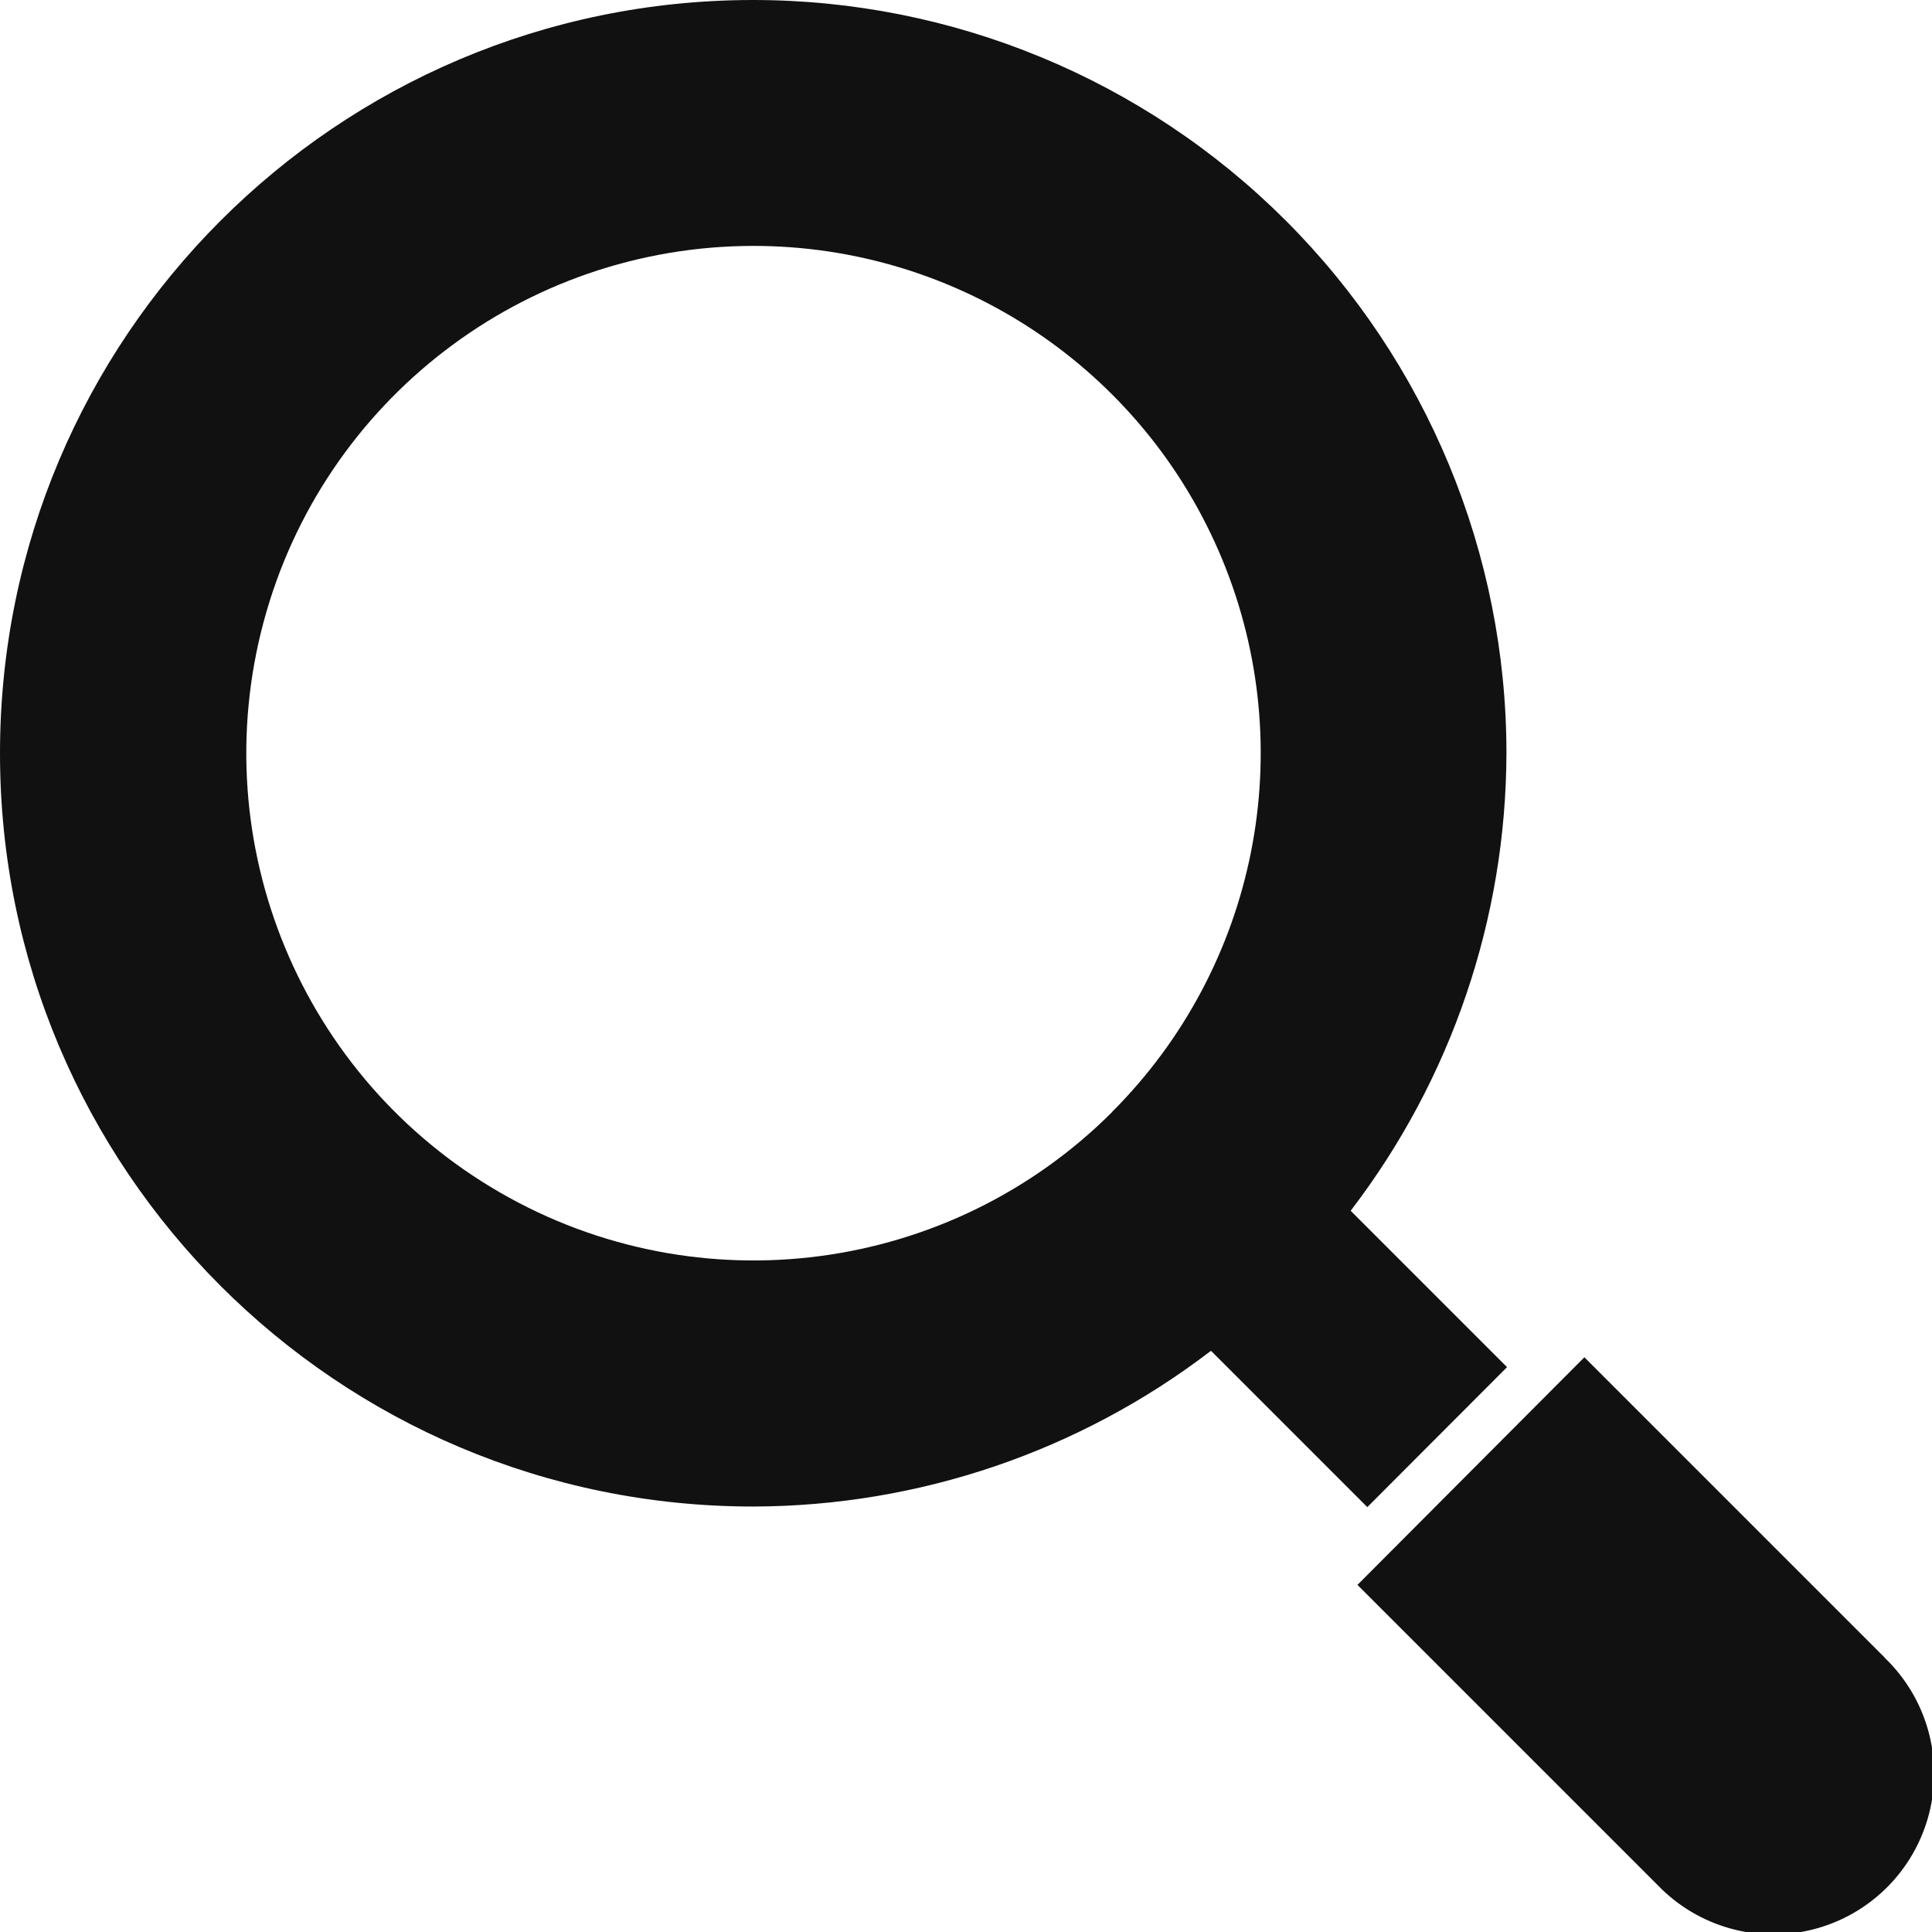
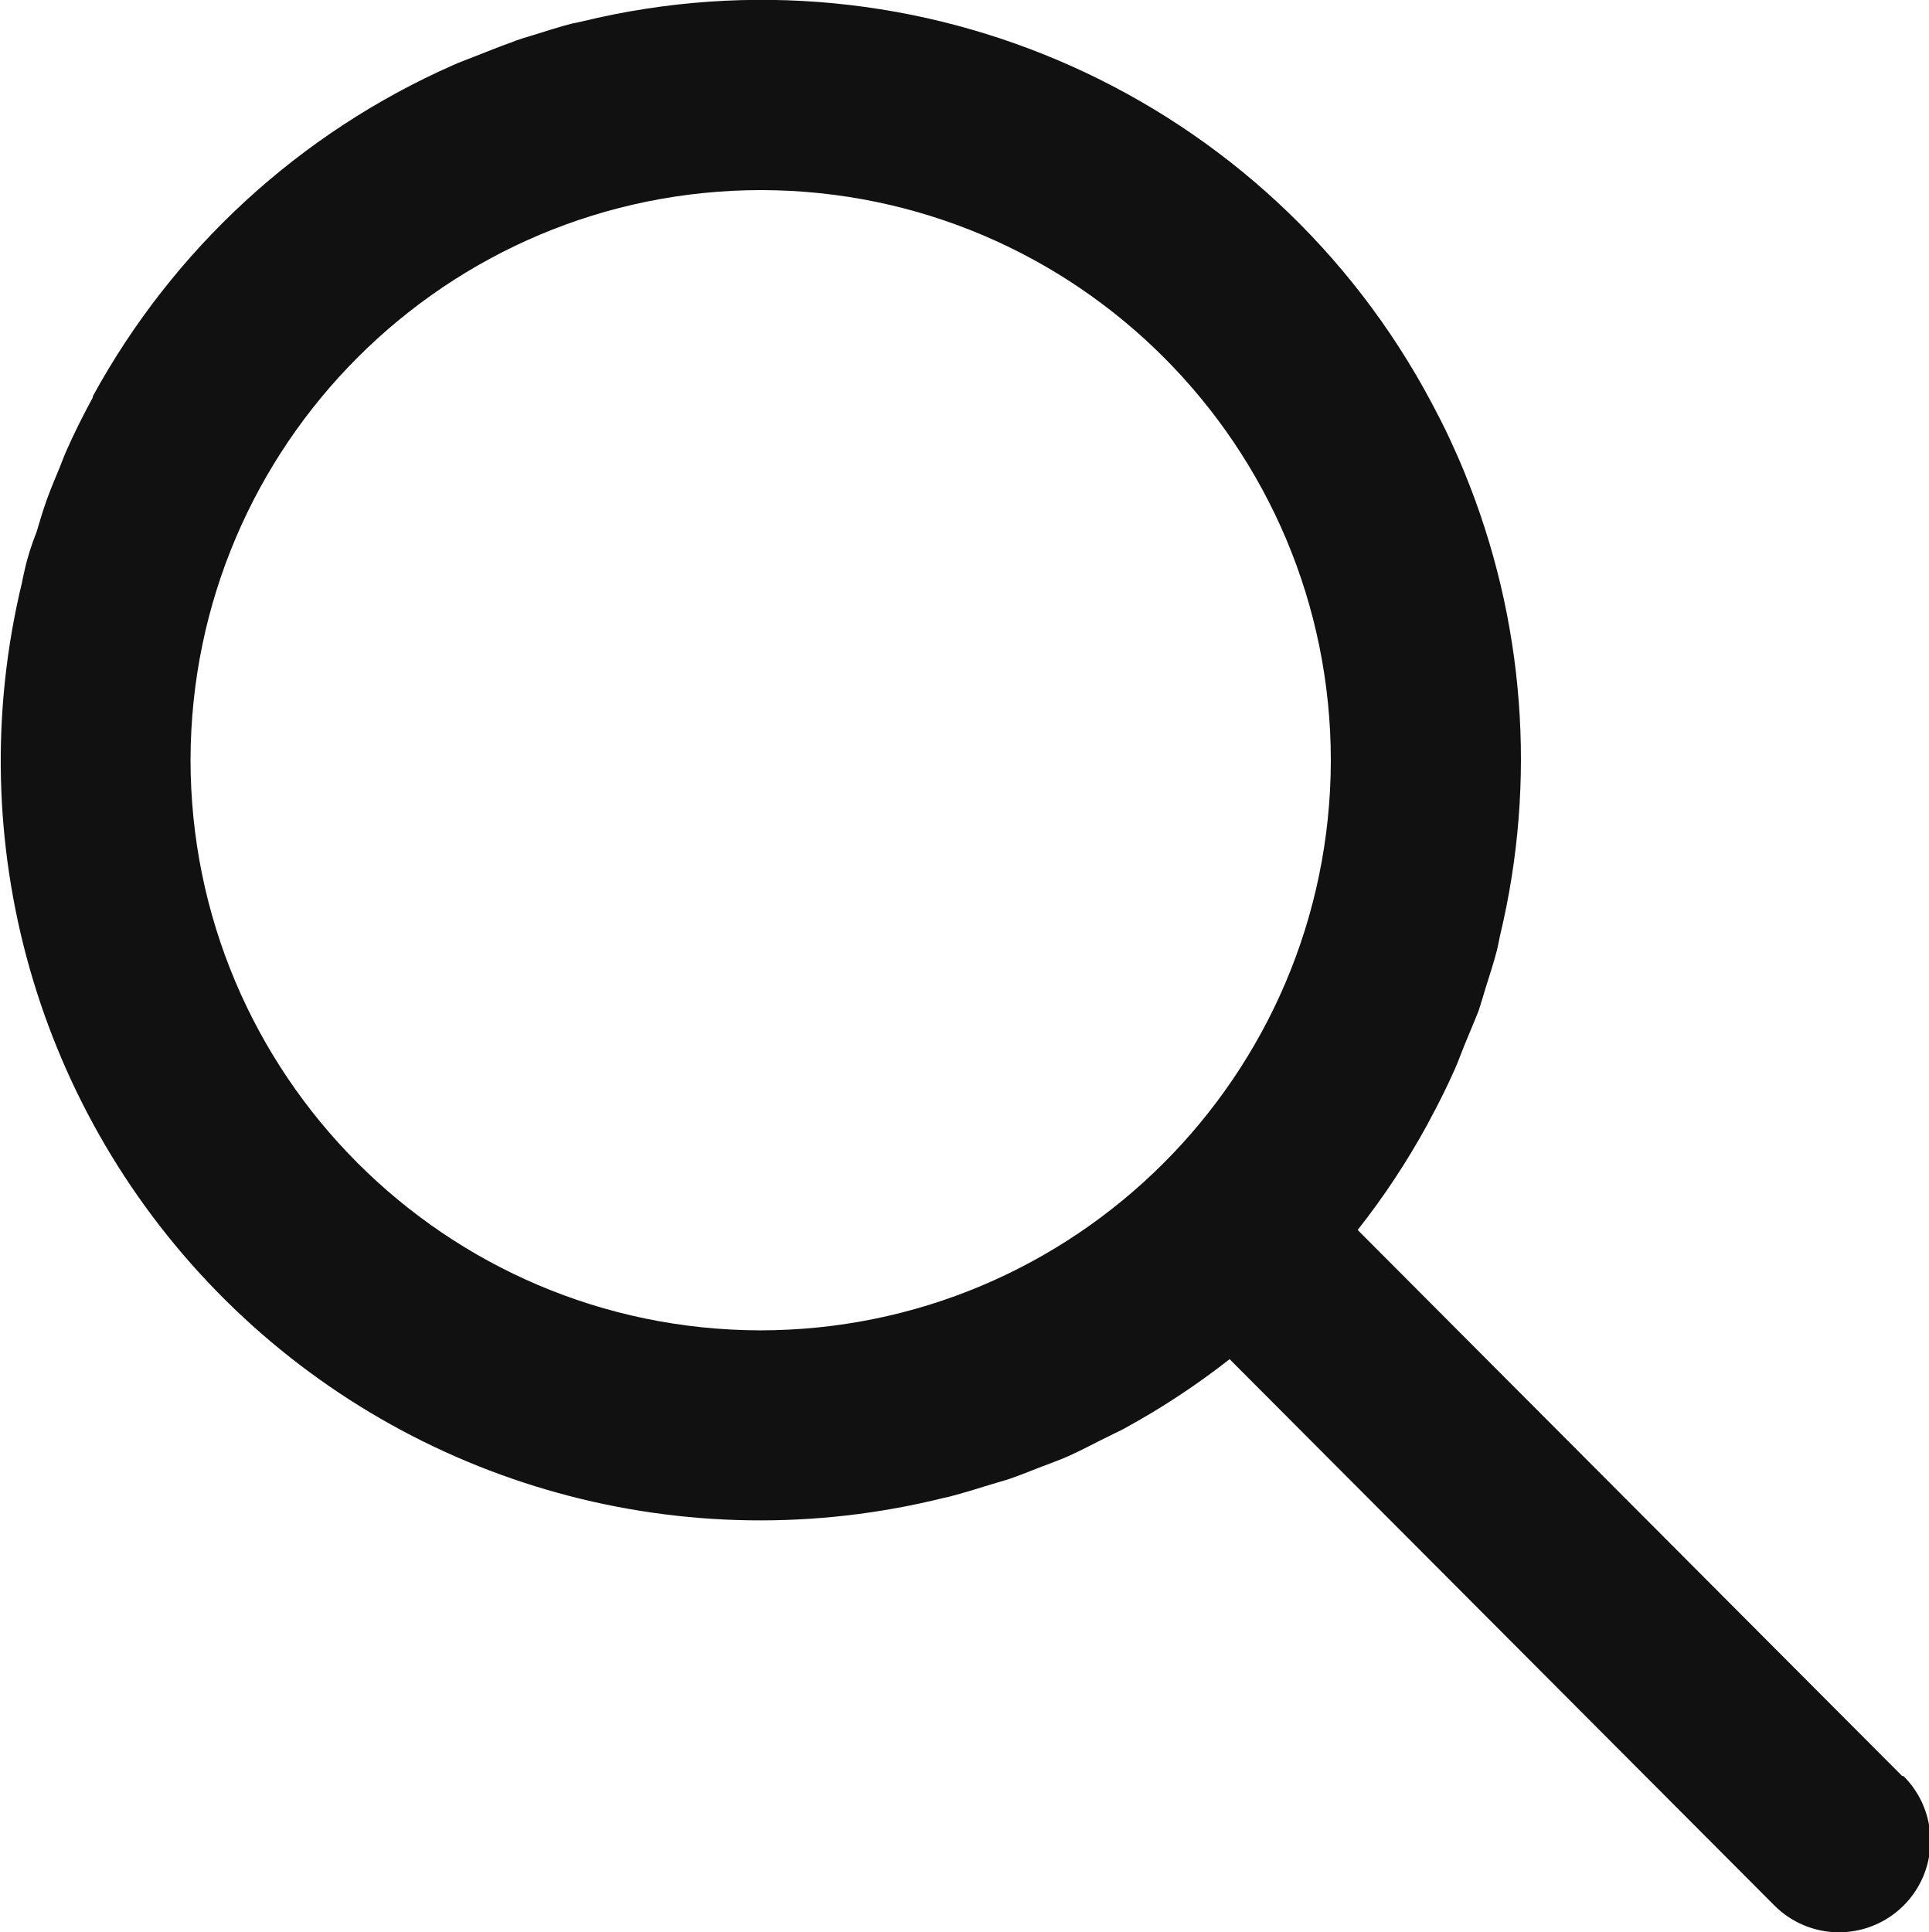
- <svg xmlns="http://www.w3.org/2000/svg" width="22.509" height="22.509">
-   <g fill="#111">
-     <path data-name="パス 1134" d="M21.959 19.313l-3.5-3.5-2.644 2.652 3.5 3.5a1.872 1.872 0 102.647-2.647z" />
-     <path data-name="パス 1135" d="M17.558 15.928l-1.82-1.82s0-.008.005-.011a8.8 8.8 0 001.808-5.321A8.776 8.776 0 008.765 0 8.776 8.776 0 000 8.777a8.775 8.775 0 008.777 8.775h.008a8.8 8.8 0 005.315-1.808l.01-.005 1.82 1.82zm-4.6-2.973a5.91 5.91 0 11-4.18-10.09 5.91 5.91 0 014.178 10.09z" />
+ <svg xmlns="http://www.w3.org/2000/svg" width="13.586" height="13.609" viewBox="0 0 13.586 13.609">
+   <g id="検索用の虫眼鏡アイコン_7" data-name="検索用の虫眼鏡アイコン 7" transform="translate(-0.426 0)">
+     <path id="パス_275" data-name="パス 275" d="M13.824,12.51,9.989,8.664a5.335,5.335,0,0,0,.492-.745l.013-.025c.064-.118.124-.238.179-.362.024-.054.044-.11.066-.165.033-.08.067-.16.1-.242.02-.059.036-.119.055-.178.026-.083.053-.165.075-.25.009-.035.015-.072.023-.108a5.322,5.322,0,0,0-.25-3.259l-.009-.022c-.029-.071-.061-.141-.093-.211l-.013-.028c-.034-.072-.07-.142-.107-.212l-.01-.019A5.344,5.344,0,0,0,4.526.151L4.451.167c-.09.023-.177.052-.265.079C4.132.263,4.078.277,4.024.3c-.089.031-.174.067-.26.1-.049.02-.1.037-.147.059A5.352,5.352,0,0,0,1.08,2.791l0,.008c-.067.124-.131.25-.188.38-.021.048-.039.1-.059.146-.036.087-.072.173-.1.261-.018.053-.032.107-.049.16C.649,3.835.62,3.923.6,4.014c-.008.031-.013.062-.02.093a5.35,5.35,0,0,0,6.49,6.445l.041-.009c.1-.026.2-.057.3-.088.044-.014.089-.025.132-.04.089-.031.176-.068.263-.1.049-.02.1-.037.148-.059.1-.045.2-.1.3-.148.03-.016.062-.029.092-.046a5.36,5.36,0,0,0,.741-.488l3.837,3.848a.642.642,0,0,0,.454.189.644.644,0,0,0,.456-1.1ZM9.8,5.361a4.022,4.022,0,0,1-4.022,4.01,4.021,4.021,0,0,1-4.01-4.022,4.022,4.022,0,0,1,4.022-4.01A4.02,4.02,0,0,1,9.8,5.361Z" transform="translate(0)" fill="#111" />
  </g>
</svg>
